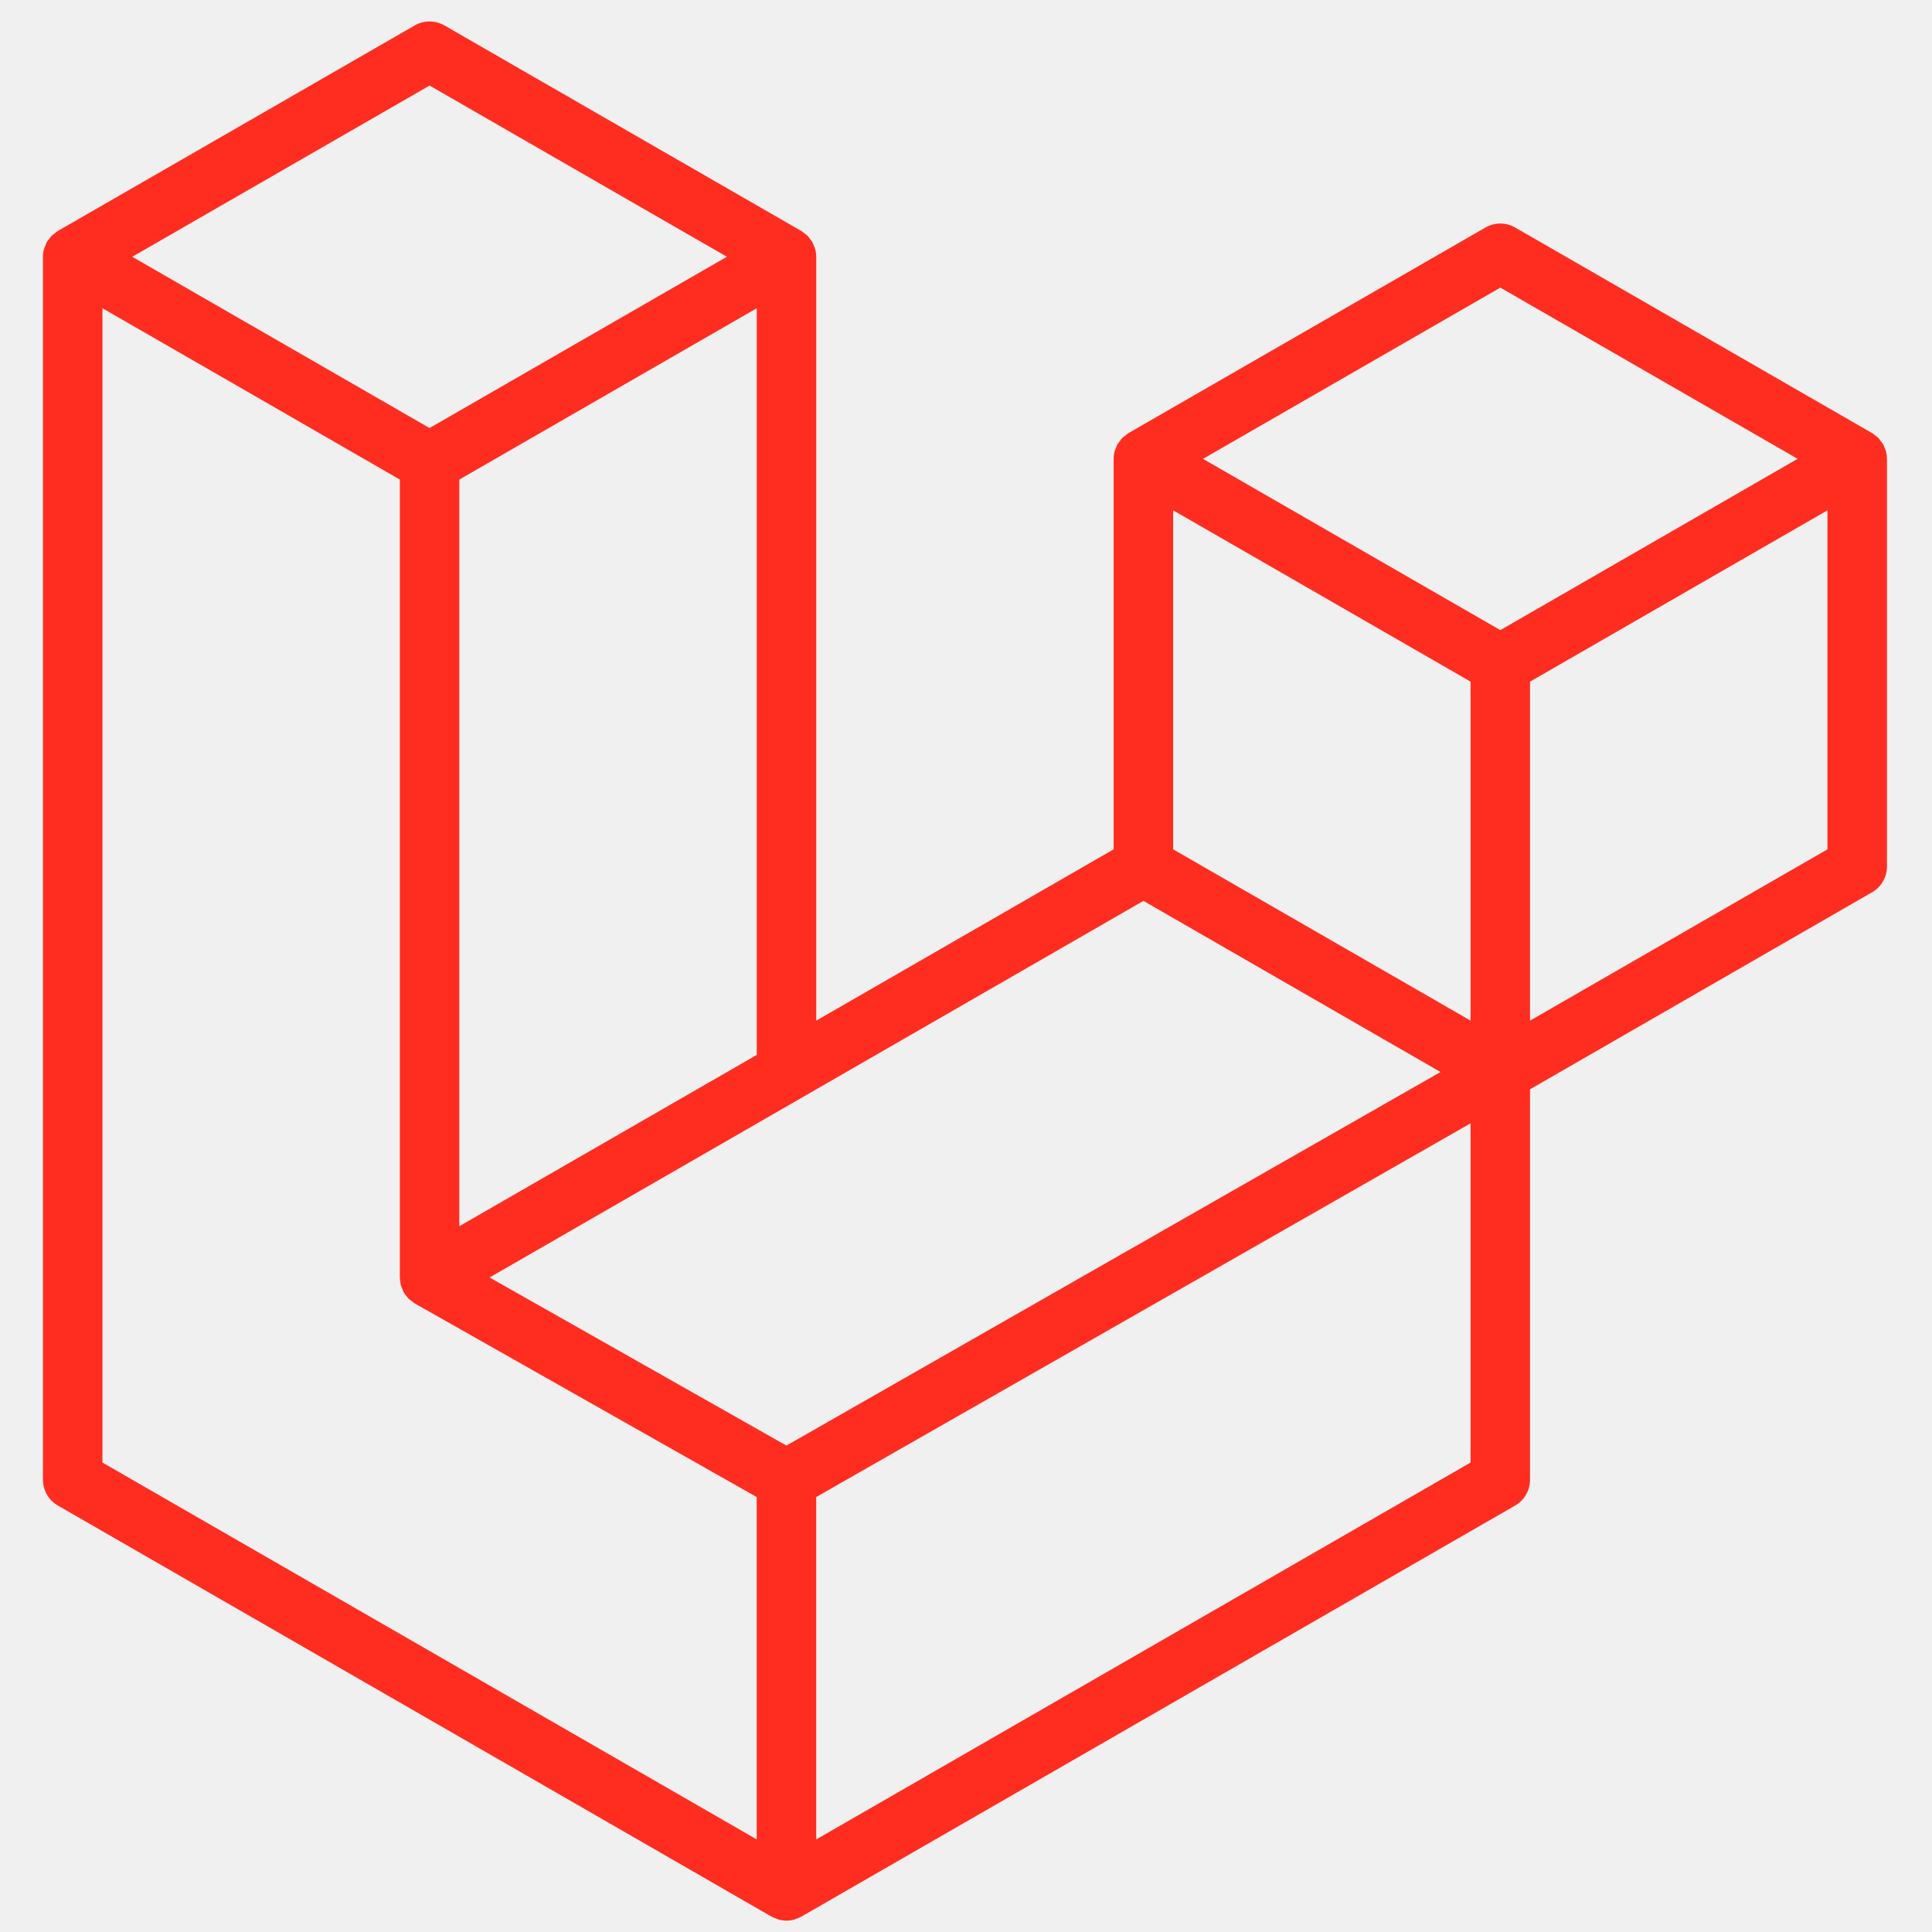
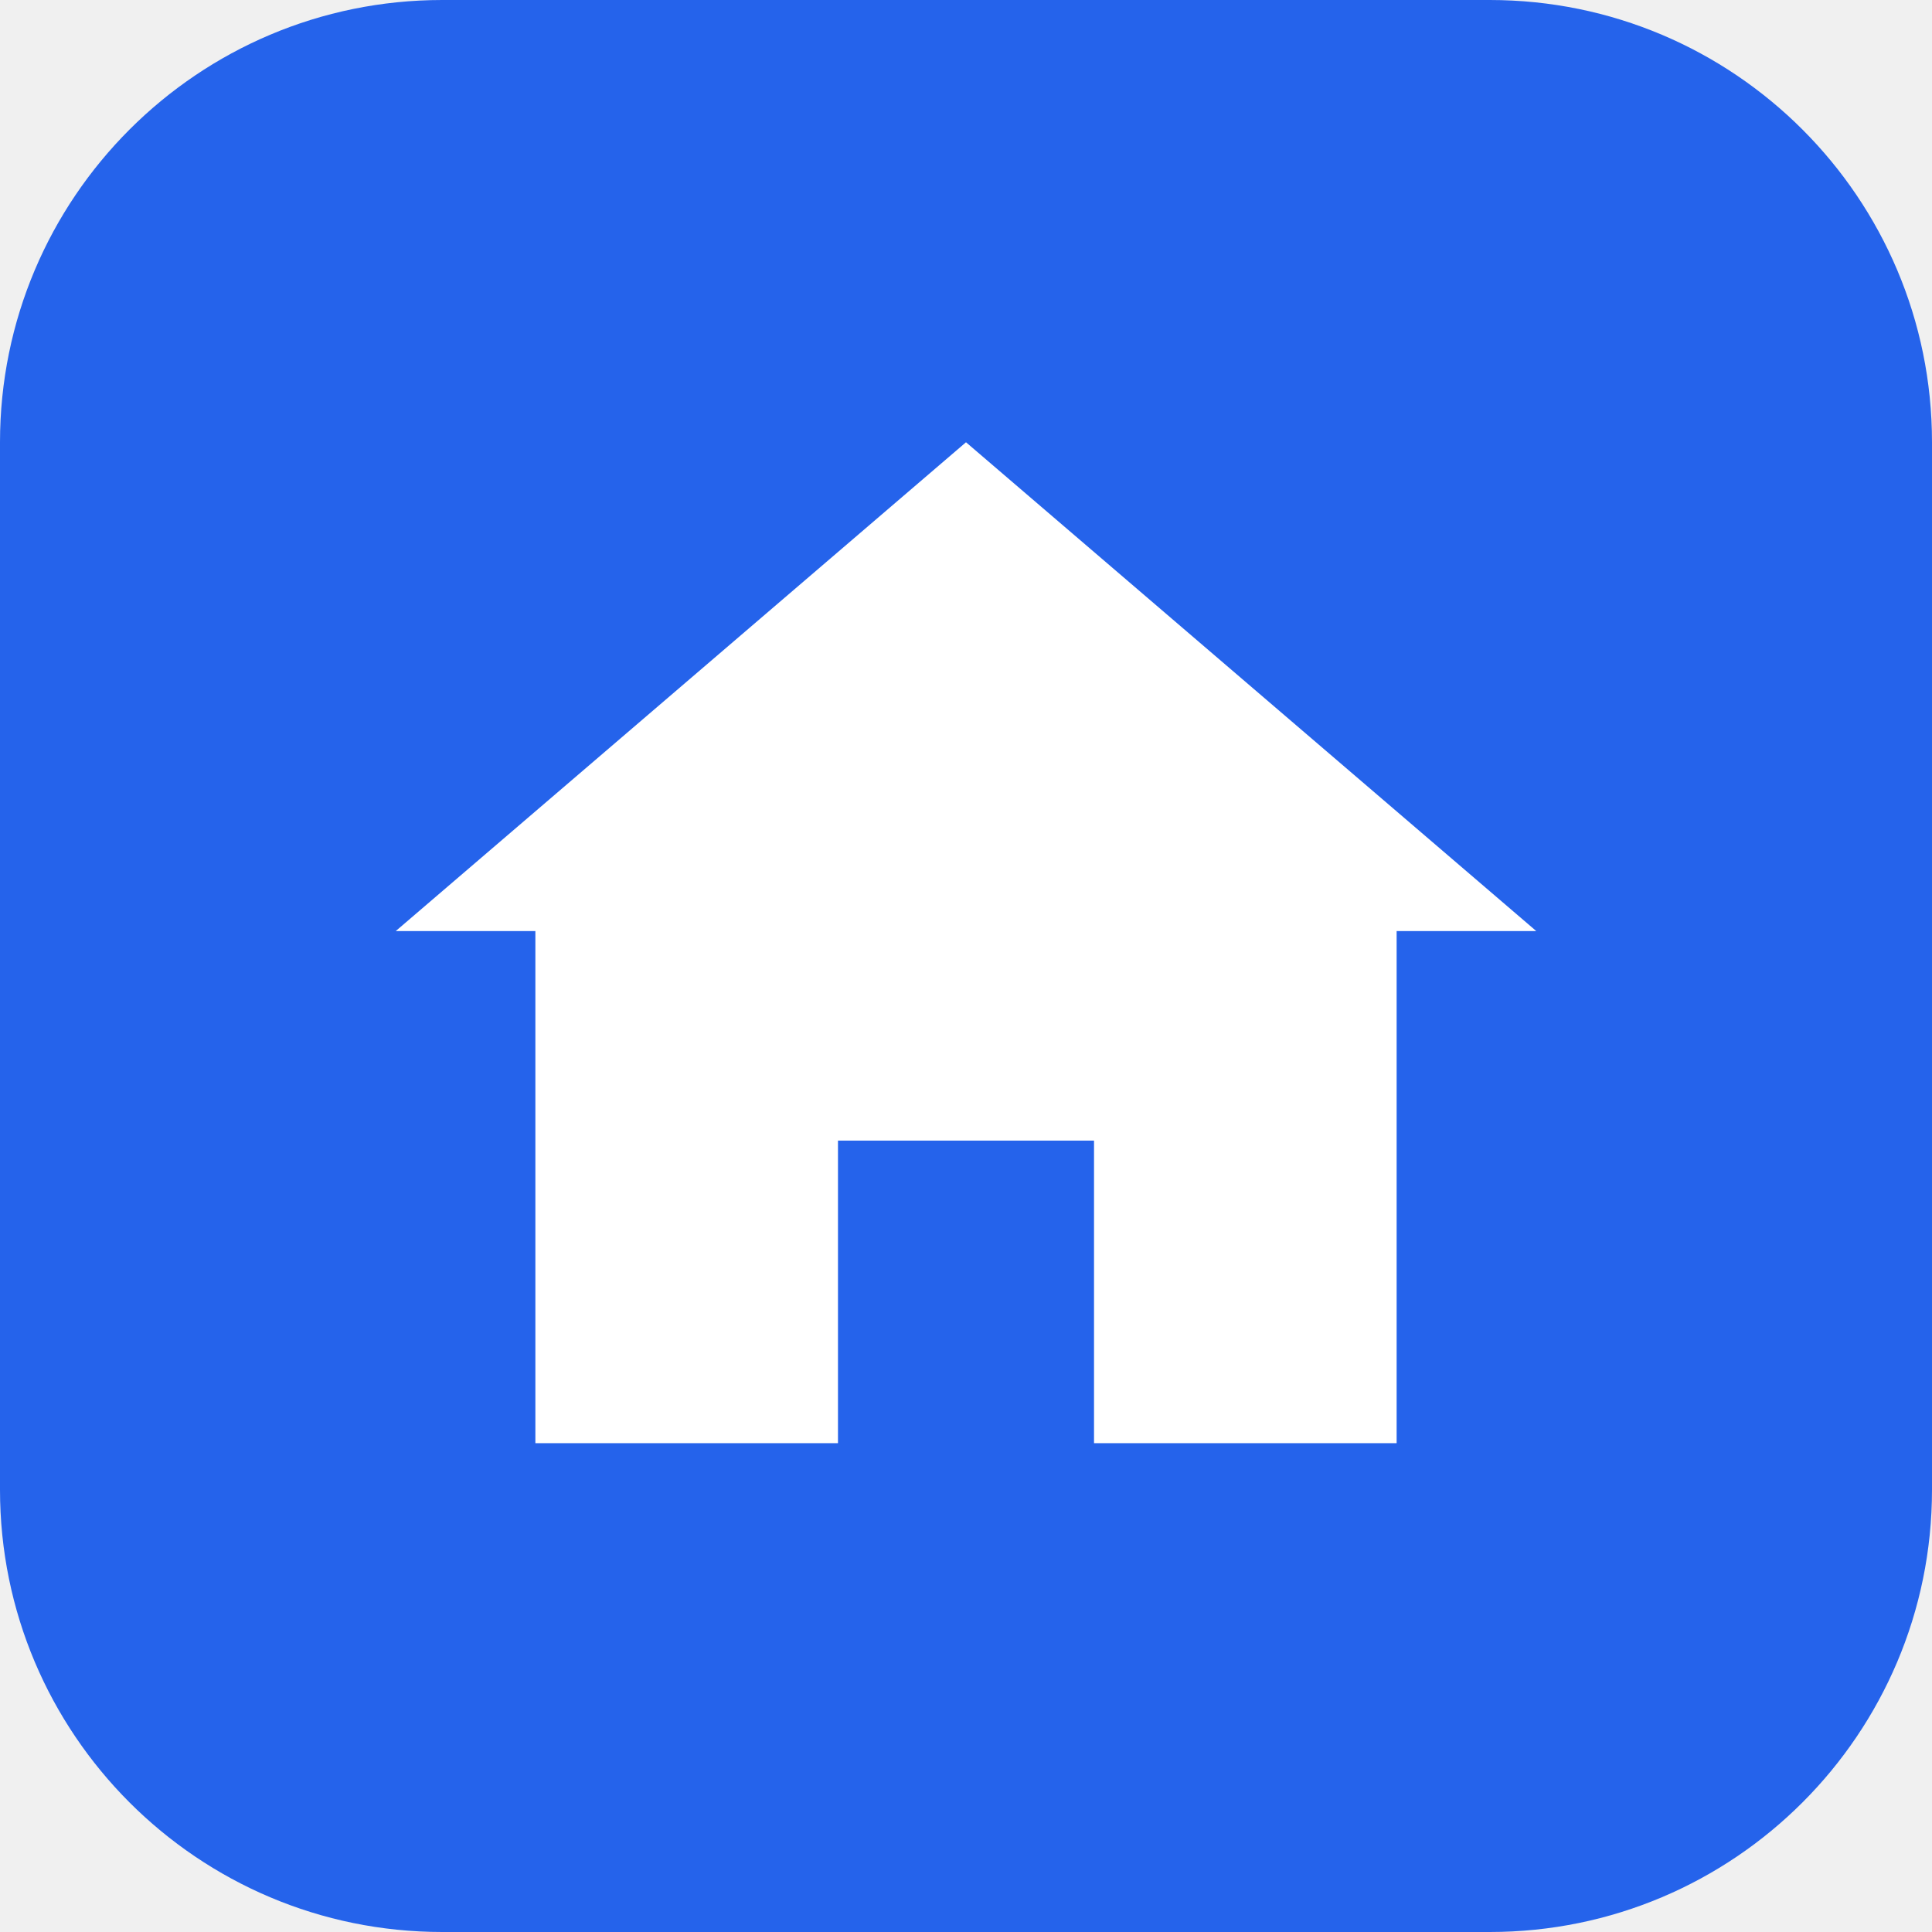
<svg xmlns="http://www.w3.org/2000/svg" width="166" height="166" viewBox="0 0 166 166" fill="none">
-   <path fill-rule="evenodd" clip-rule="evenodd" d="M162.041 38.759C162.099 38.977 162.129 39.201 162.13 39.426V74.452C162.13 74.902 162.011 75.344 161.786 75.733C161.561 76.122 161.237 76.444 160.847 76.668L131.462 93.594V127.141C131.462 128.054 130.977 128.897 130.186 129.357L68.847 164.683C68.707 164.763 68.554 164.814 68.401 164.868C68.343 164.887 68.289 164.922 68.228 164.938C67.8 165.051 67.349 165.051 66.92 164.938C66.85 164.919 66.786 164.881 66.719 164.855C66.579 164.804 66.432 164.76 66.298 164.683L4.972 129.357C4.583 129.133 4.259 128.81 4.034 128.421C3.808 128.032 3.69 127.591 3.689 127.141L3.689 22.063C3.689 21.834 3.721 21.61 3.779 21.393C3.798 21.32 3.843 21.253 3.868 21.179C3.916 21.045 3.961 20.908 4.031 20.783C4.079 20.7 4.149 20.633 4.206 20.557C4.28 20.454 4.347 20.349 4.433 20.26C4.506 20.186 4.602 20.132 4.685 20.068C4.778 19.992 4.861 19.909 4.966 19.848L35.633 2.185C36.022 1.961 36.462 1.844 36.91 1.844C37.358 1.844 37.798 1.961 38.186 2.185L68.851 19.848H68.857C68.959 19.912 69.045 19.992 69.138 20.065C69.221 20.129 69.313 20.186 69.387 20.257C69.476 20.349 69.54 20.454 69.616 20.557C69.671 20.633 69.744 20.7 69.789 20.783C69.862 20.911 69.904 21.045 69.955 21.179C69.98 21.253 70.025 21.32 70.044 21.396C70.103 21.614 70.133 21.838 70.133 22.063V87.694L95.686 72.974V39.423C95.686 39.2 95.718 38.973 95.775 38.759C95.798 38.683 95.839 38.615 95.865 38.542C95.916 38.408 95.96 38.271 96.031 38.146C96.079 38.063 96.149 37.996 96.203 37.92C96.279 37.818 96.343 37.712 96.433 37.623C96.506 37.549 96.599 37.495 96.681 37.431C96.777 37.355 96.86 37.272 96.962 37.211L127.633 19.548C128.021 19.324 128.461 19.206 128.91 19.206C129.358 19.206 129.798 19.324 130.186 19.548L160.85 37.211C160.959 37.275 161.042 37.355 161.137 37.428C161.217 37.492 161.31 37.549 161.383 37.62C161.473 37.712 161.536 37.818 161.613 37.92C161.67 37.996 161.741 38.063 161.785 38.146C161.859 38.271 161.9 38.408 161.951 38.542C161.98 38.615 162.021 38.683 162.041 38.759ZM157.018 72.974V43.848L146.287 50.028L131.462 58.568V87.694L157.021 72.974H157.018ZM126.354 125.663V96.518L111.771 104.85L70.13 128.626V158.046L126.354 125.663ZM8.801 26.485V125.663L65.018 158.043V128.629L35.649 112L35.64 111.994L35.627 111.988C35.528 111.93 35.445 111.847 35.353 111.777C35.273 111.713 35.18 111.662 35.11 111.592L35.104 111.582C35.021 111.502 34.963 111.403 34.893 111.314C34.829 111.228 34.753 111.154 34.702 111.065L34.699 111.055C34.641 110.96 34.606 110.845 34.565 110.736C34.523 110.64 34.469 110.551 34.443 110.449C34.411 110.328 34.405 110.197 34.392 110.072C34.379 109.976 34.354 109.881 34.354 109.785V109.778V41.205L19.532 32.662L8.801 26.485ZM36.913 7.35L11.364 22.063L36.907 36.777L62.453 22.06L36.907 7.35H36.913ZM50.2 99.174L65.022 90.637V26.485L54.291 32.665L39.466 41.205V105.357L50.2 99.174ZM128.91 24.713L103.363 39.426L128.91 54.14L154.453 39.423L128.91 24.713ZM126.354 58.568L111.529 50.028L100.798 43.848V72.974L115.619 81.511L126.354 87.694V58.568ZM67.571 124.205L105.042 102.803L123.772 92.109L98.245 77.405L68.854 94.334L42.066 109.762L67.571 124.205Z" fill="#FF2D20" />
+   <rect width="166" height="166" rx="38" fill="#2563eb" />
+   <path d="M83 38L34 80h12v44h26V98h22v26h26V80h12L83 38z" fill="#ffffff" />
</svg>
